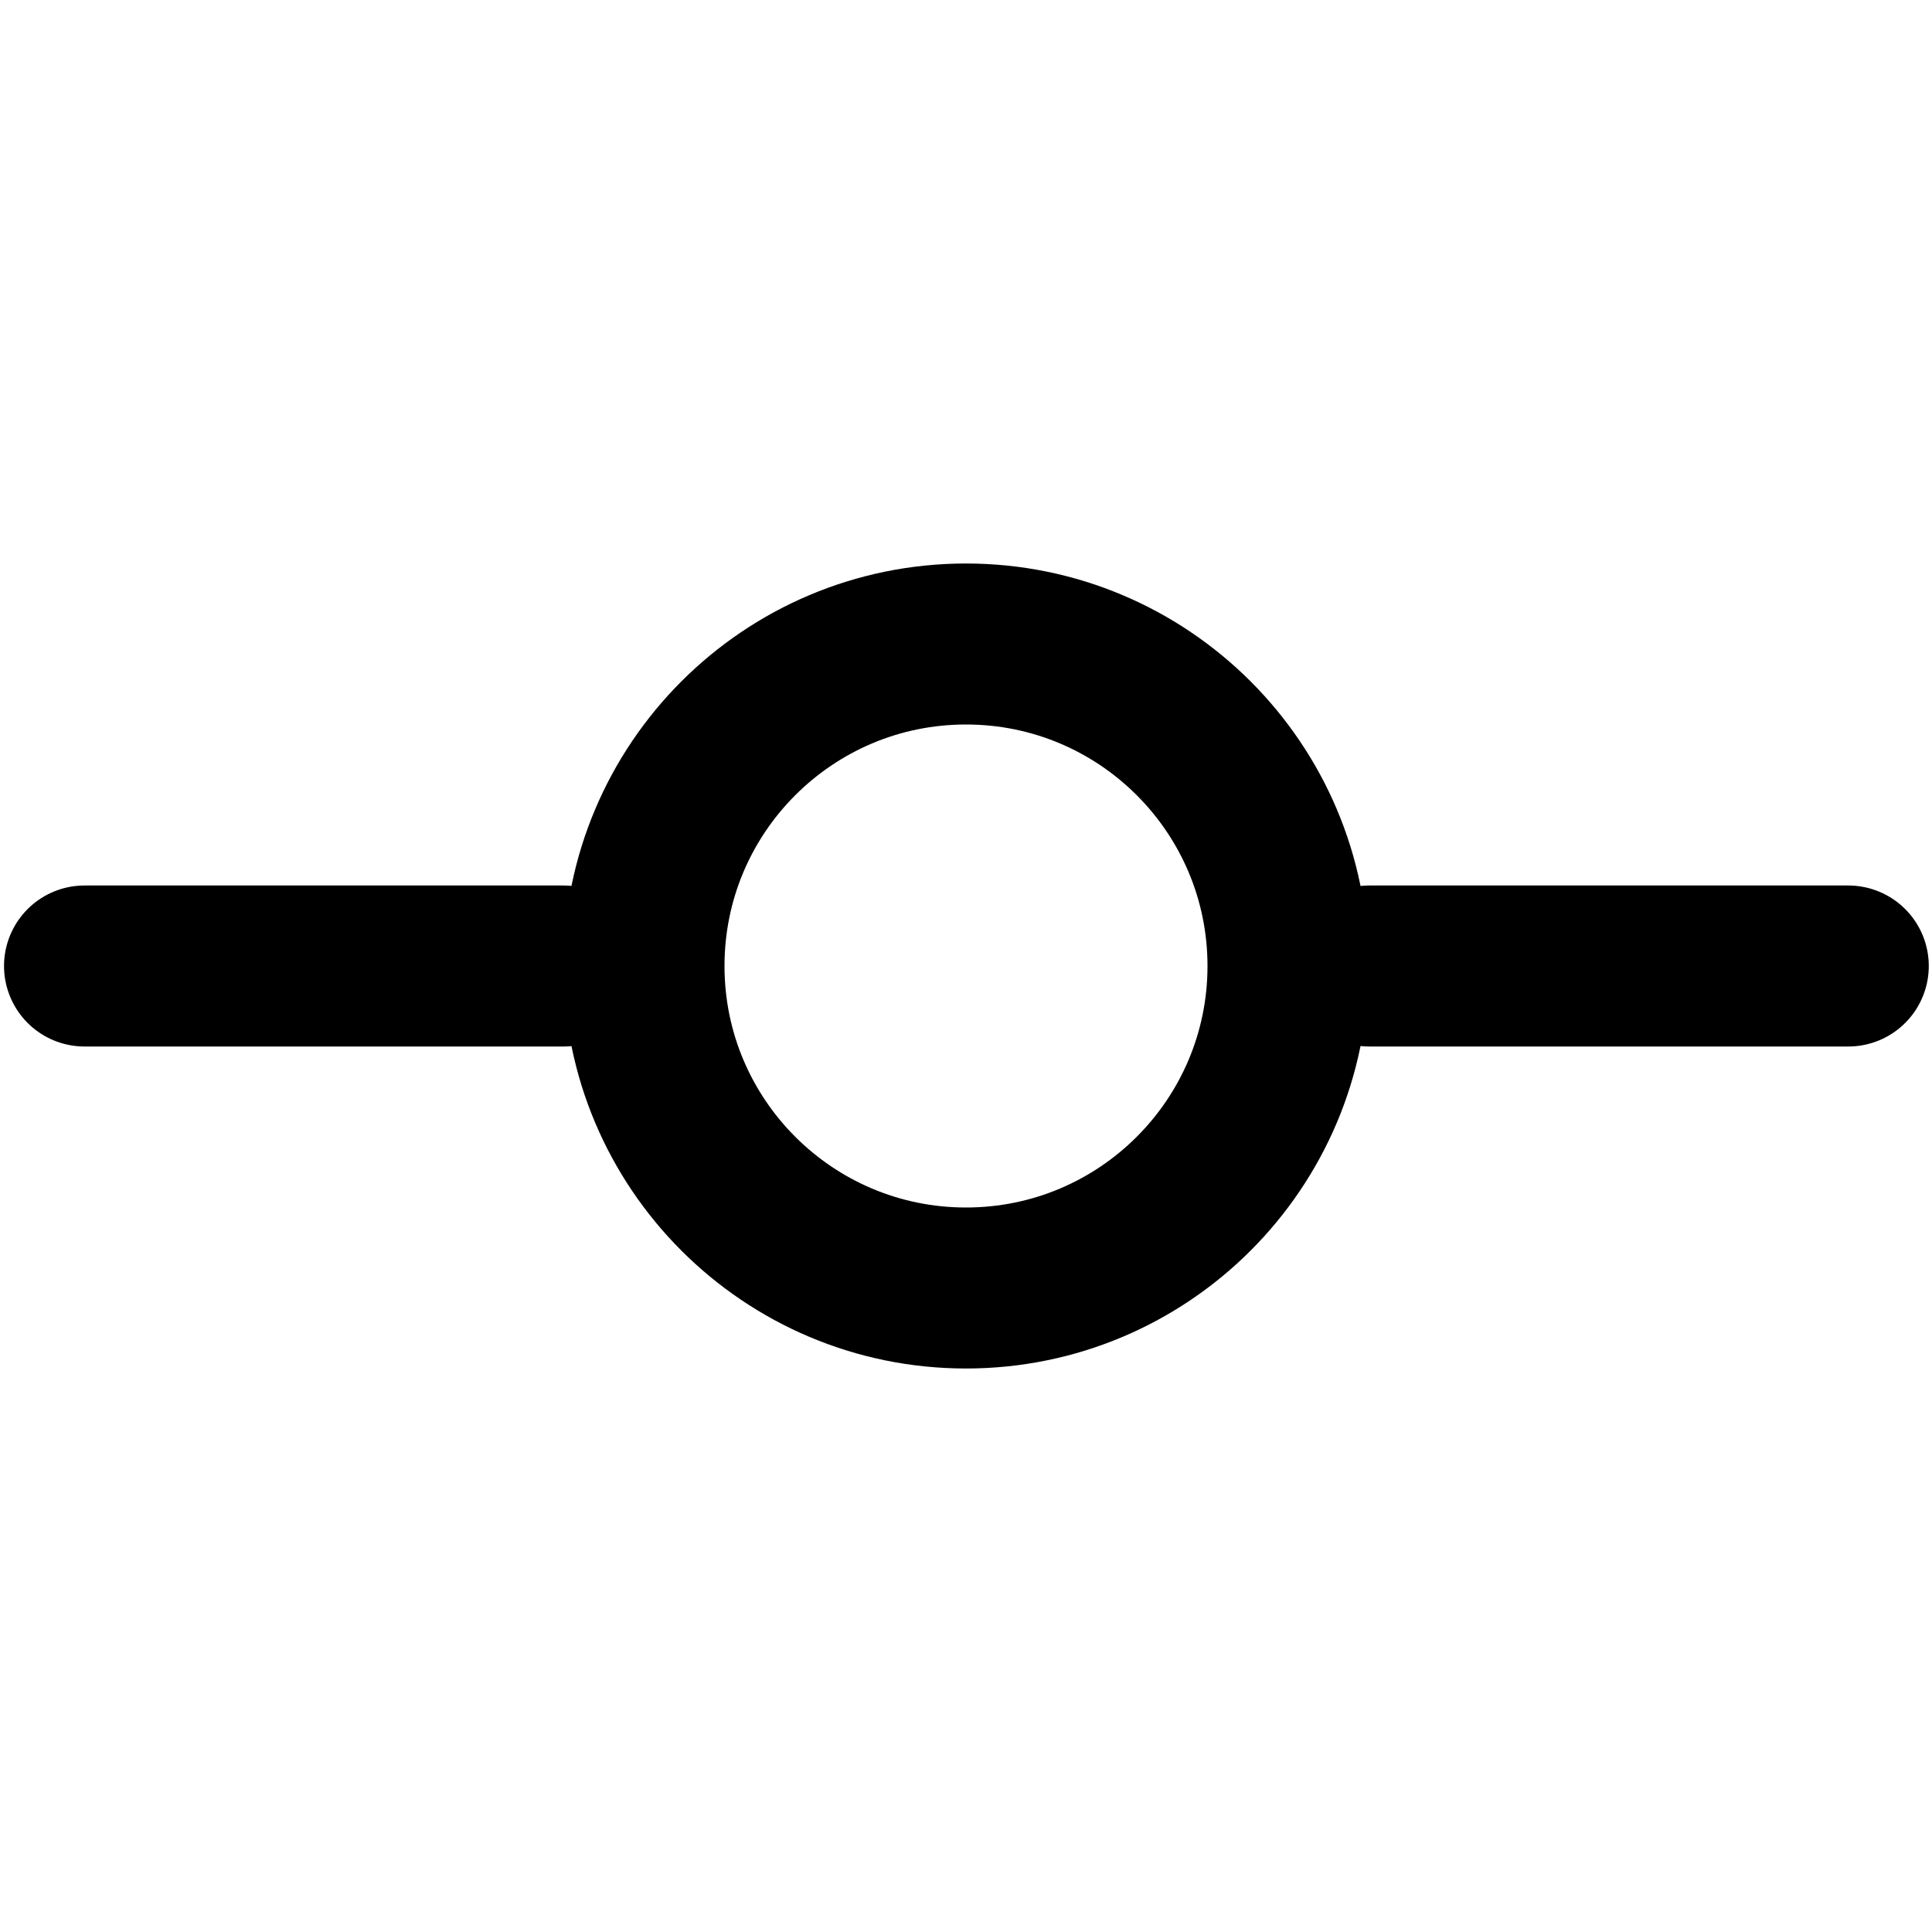
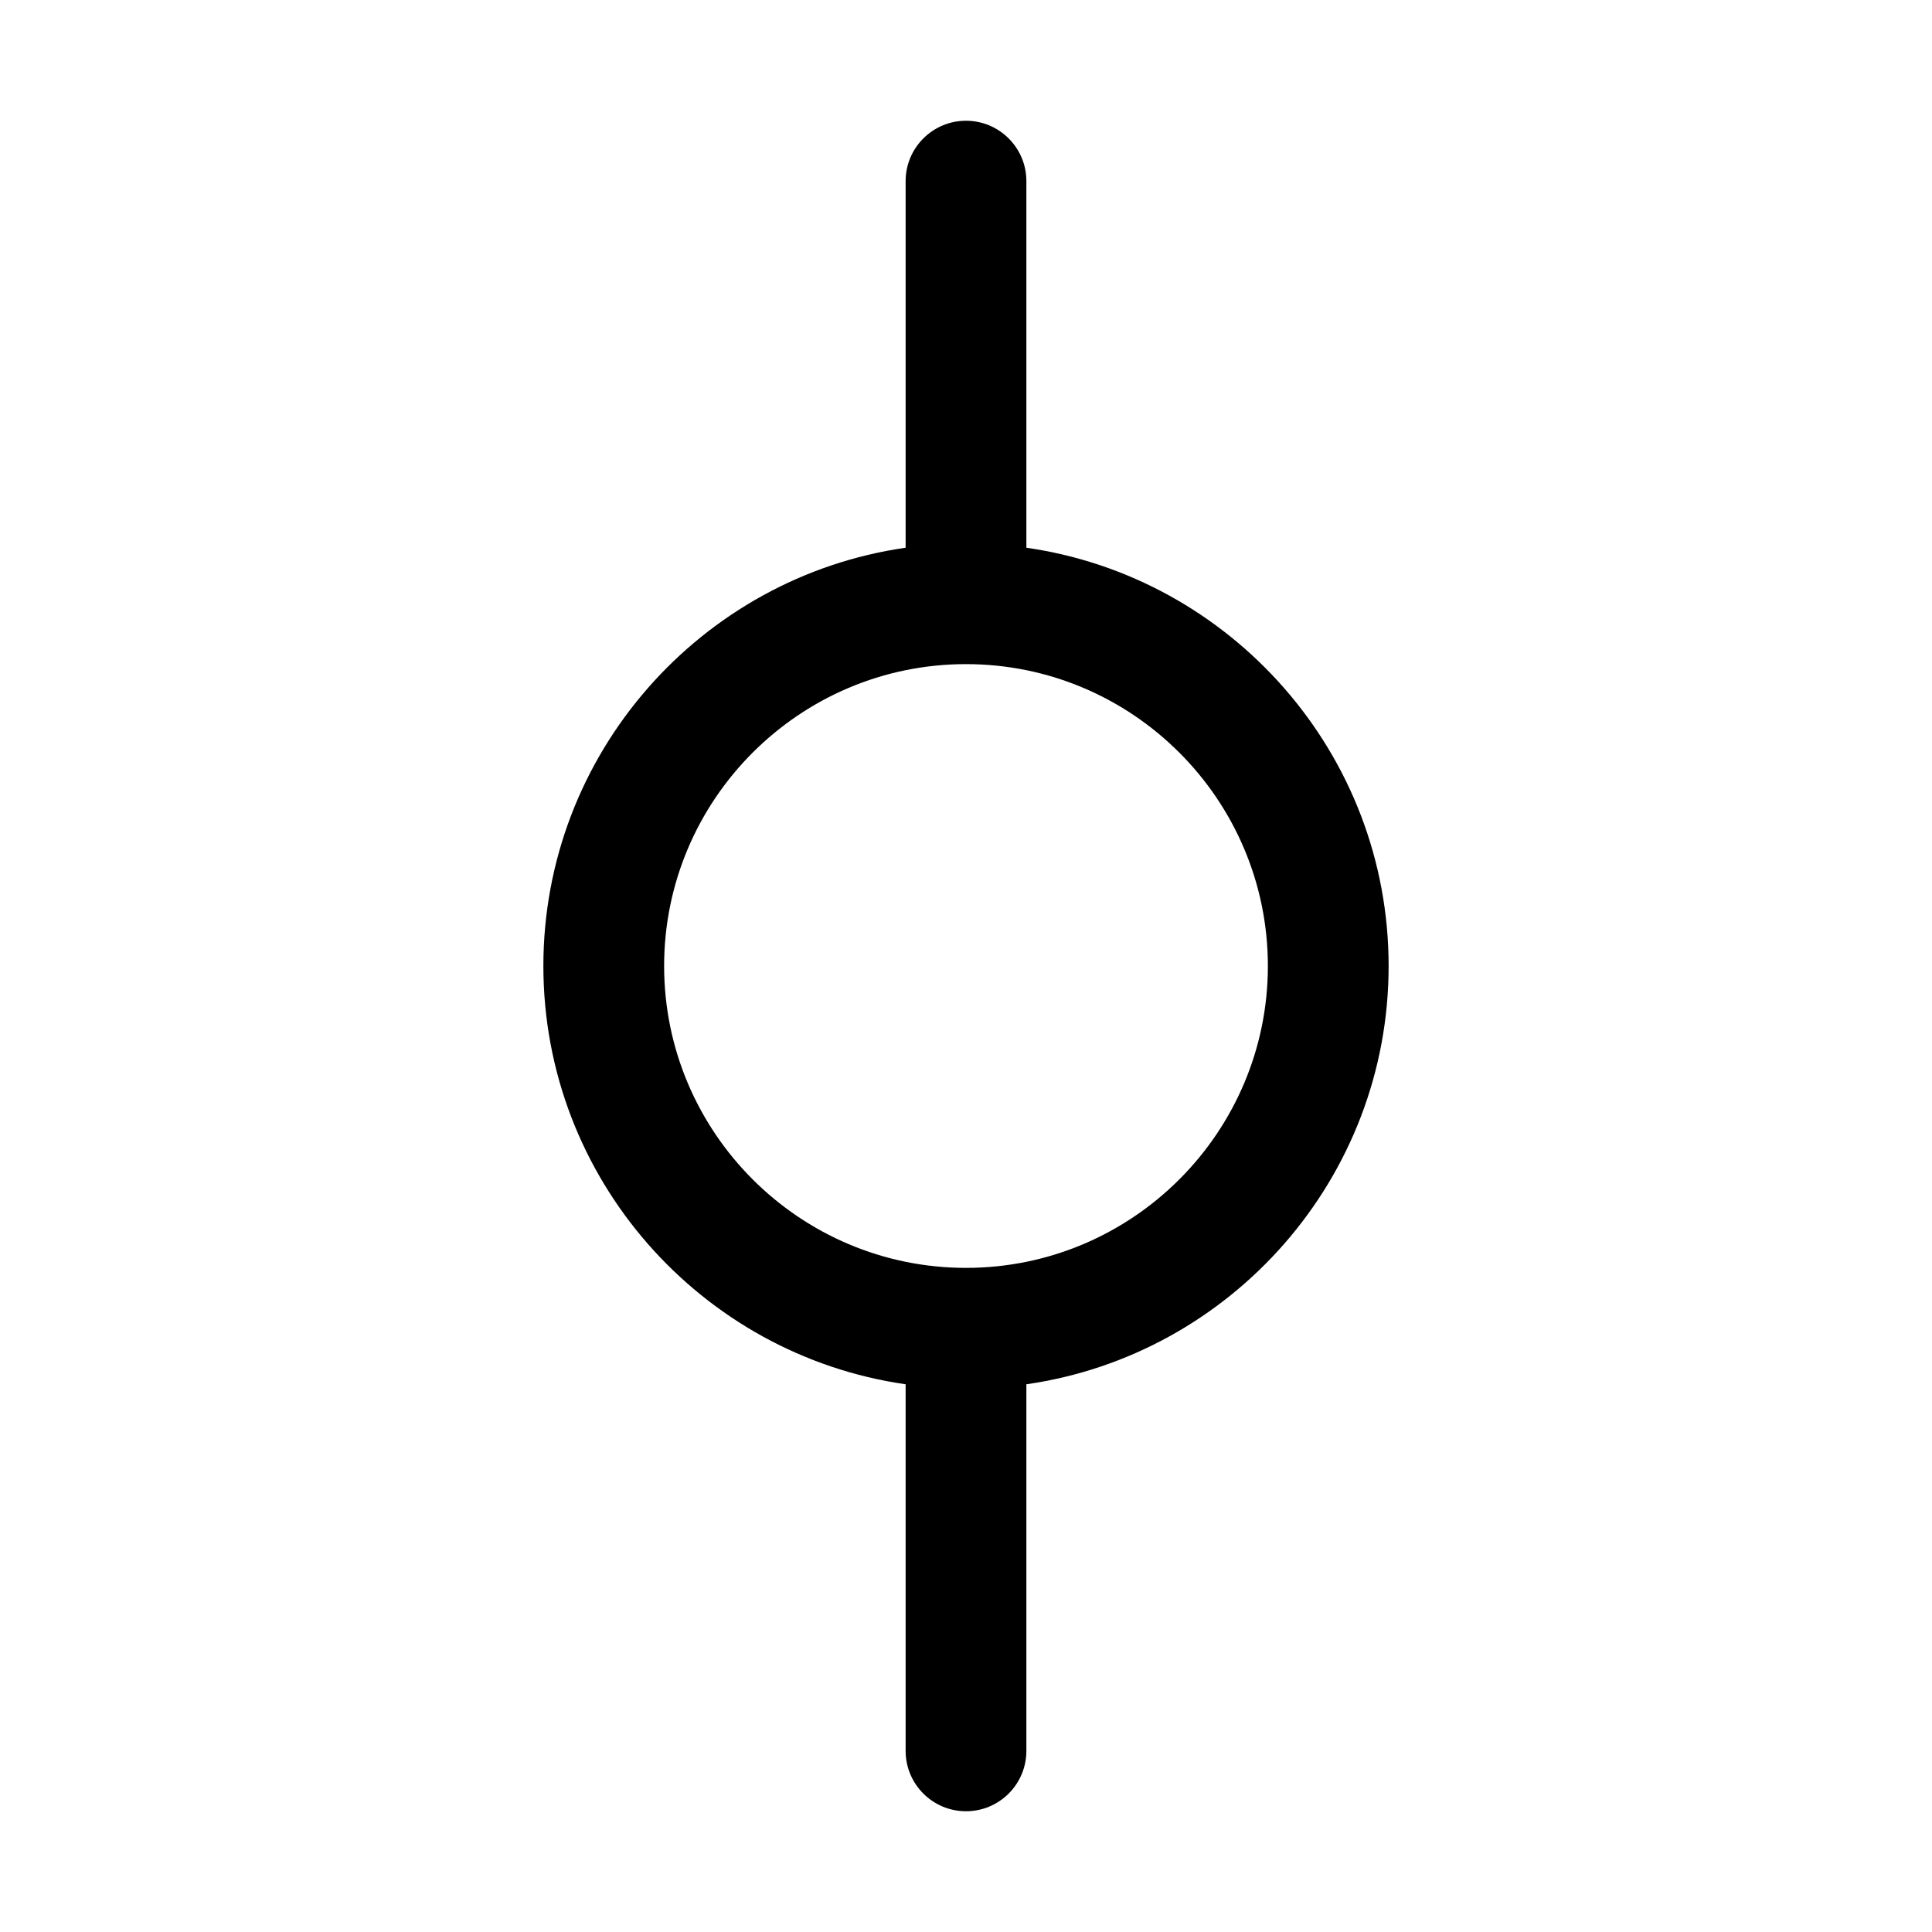
- <svg xmlns="http://www.w3.org/2000/svg" width="24" height="24" viewBox="0 0 24 24" fill="none" stroke="currentColor" stroke-width="2" stroke-linecap="round" stroke-linejoin="round">
-   <circle cx="12" cy="12" r="4" />
-   <line x1="1.05" y1="12" x2="7" y2="12" />
-   <line x1="17.01" y1="12" x2="22.96" y2="12" />
+ <svg xmlns="http://www.w3.org/2000/svg" width="16" height="16" viewBox="0 0 16 16" fill="currentColor">
+   <path d="M11.5 8C11.5 6.24 10.194 4.779 8.5 4.536V1.5C8.5 1.224 8.276 1 8 1C7.724 1 7.5 1.224 7.5 1.5V4.536C5.806 4.779 4.5 6.24 4.5 8C4.5 9.76 5.806 11.221 7.5 11.464V14.5C7.5 14.776 7.724 15 8 15C8.276 15 8.5 14.776 8.5 14.5V11.464C10.194 11.221 11.5 9.76 11.5 8ZM8 10.5C6.621 10.5 5.5 9.378 5.5 8C5.5 6.622 6.621 5.5 8 5.5C9.379 5.5 10.5 6.622 10.5 8C10.5 9.378 9.379 10.5 8 10.5Z" />
</svg>
